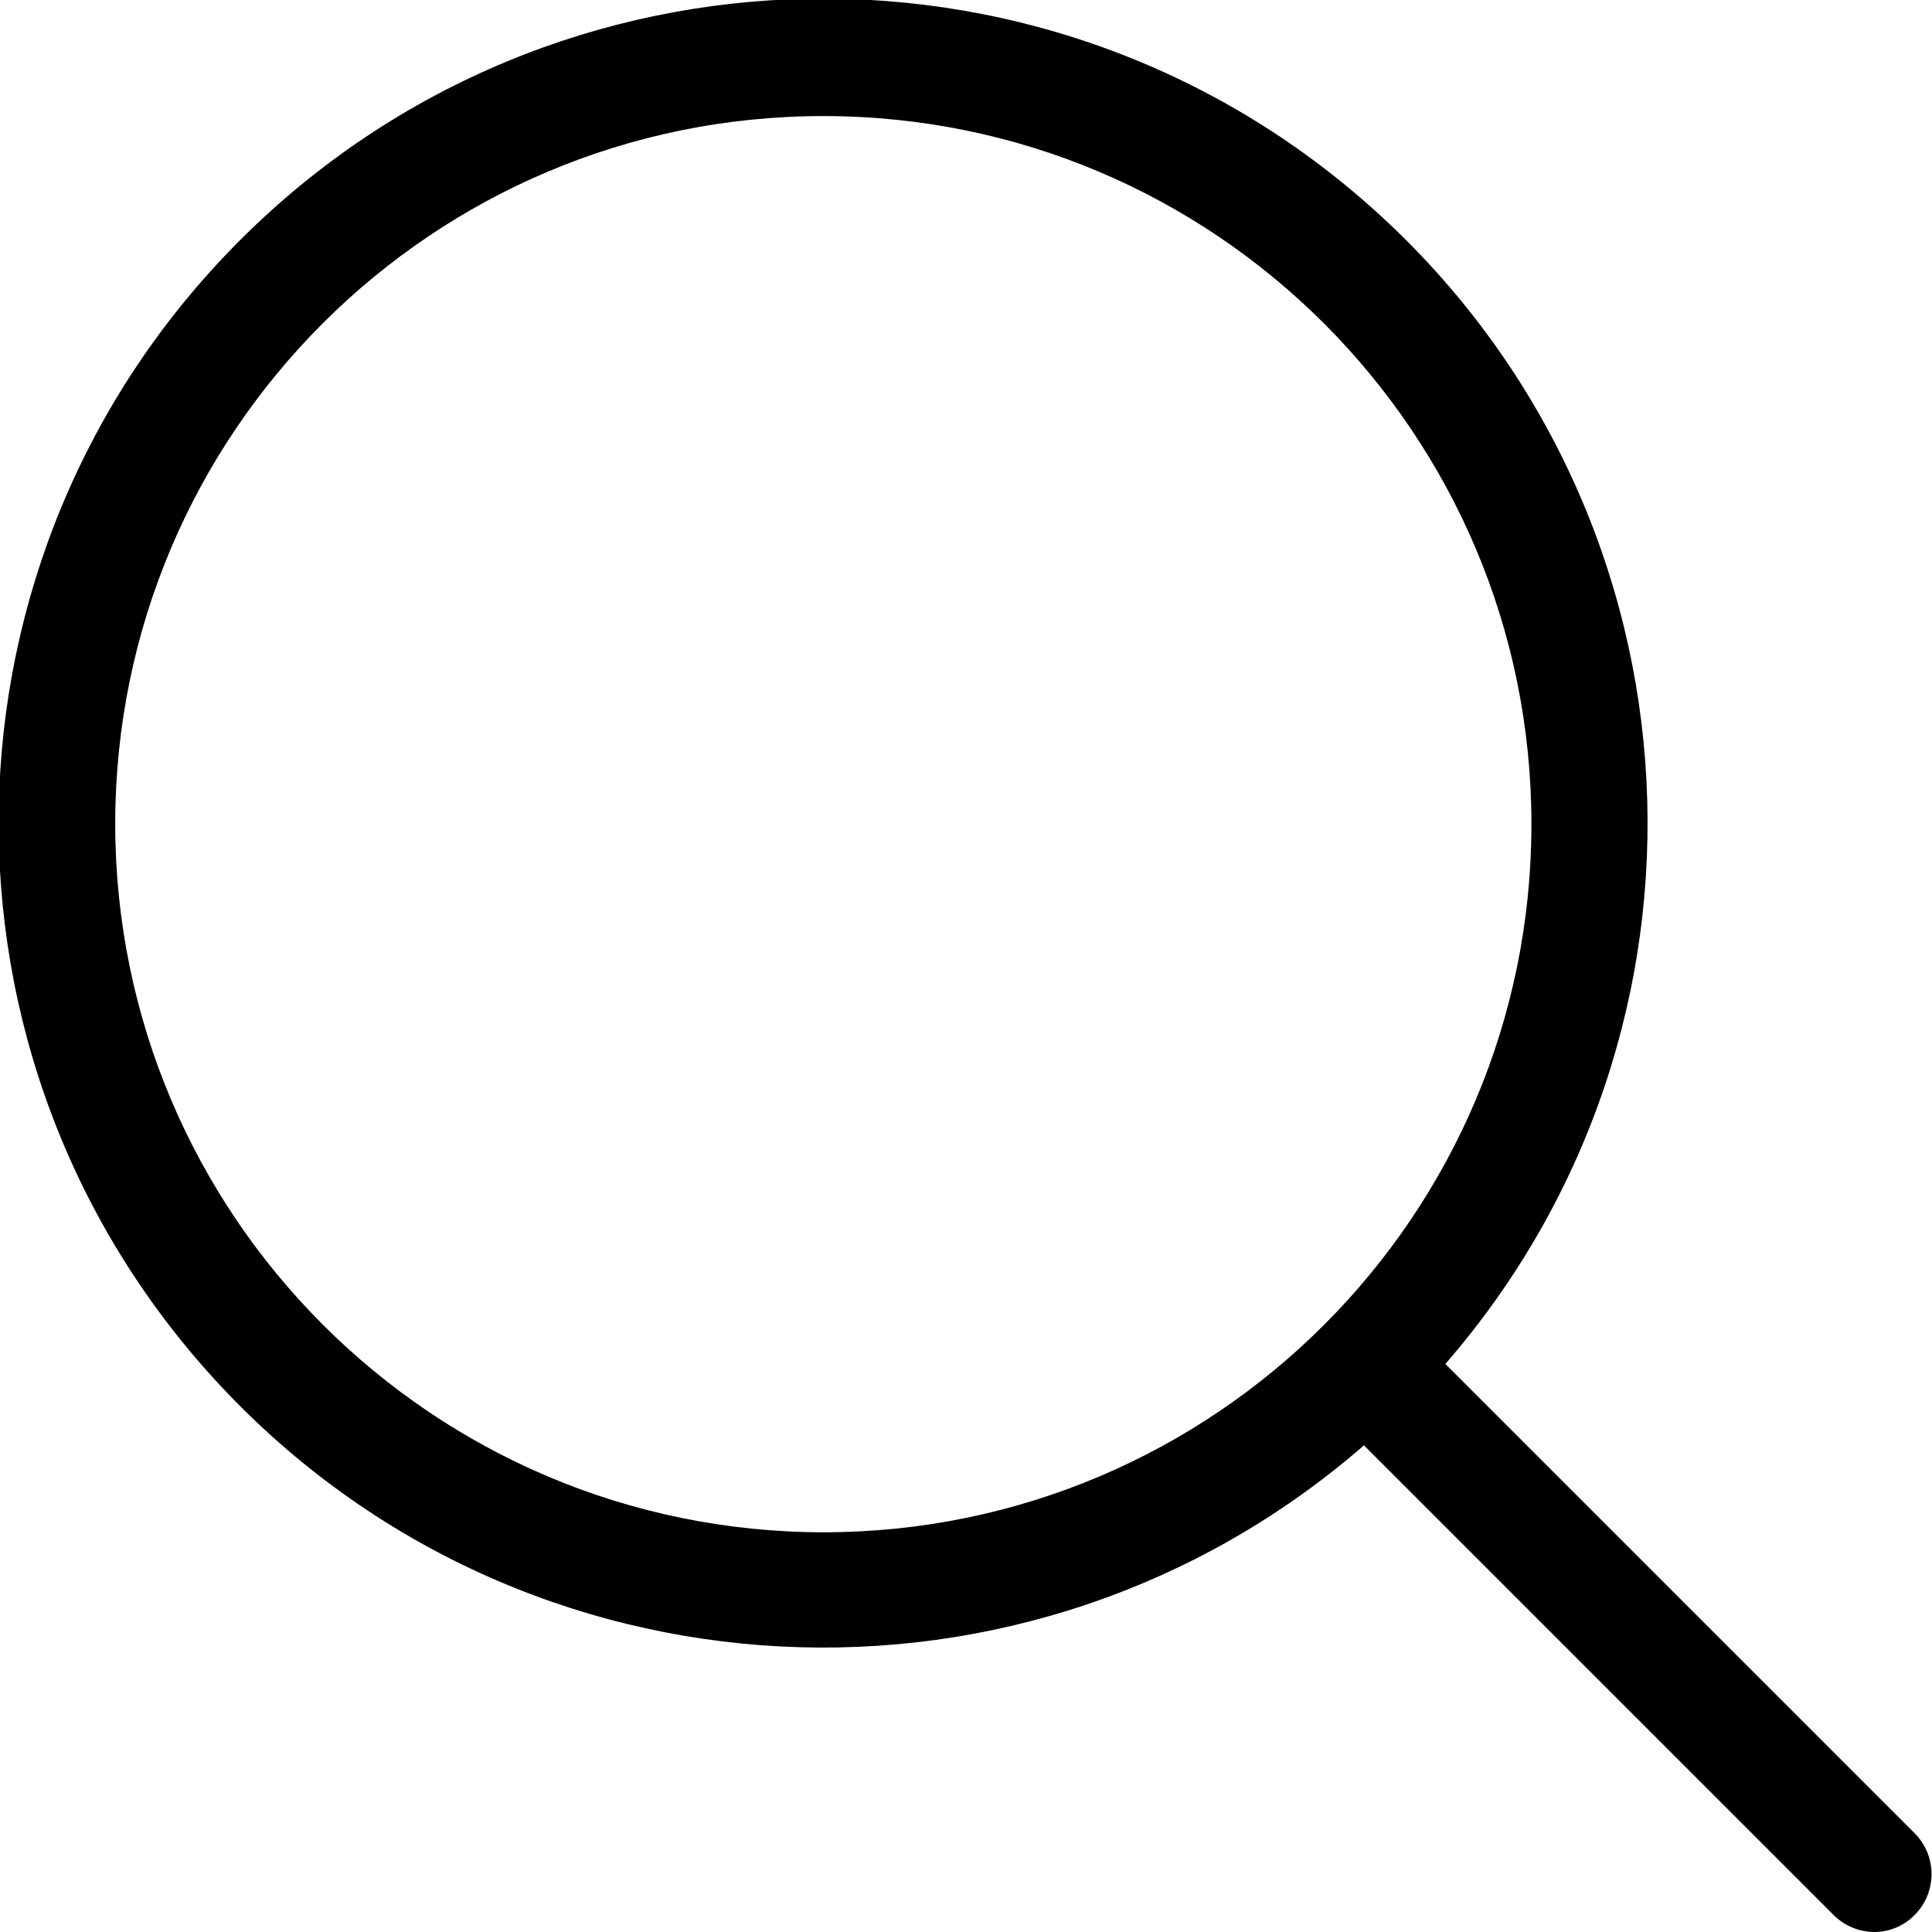
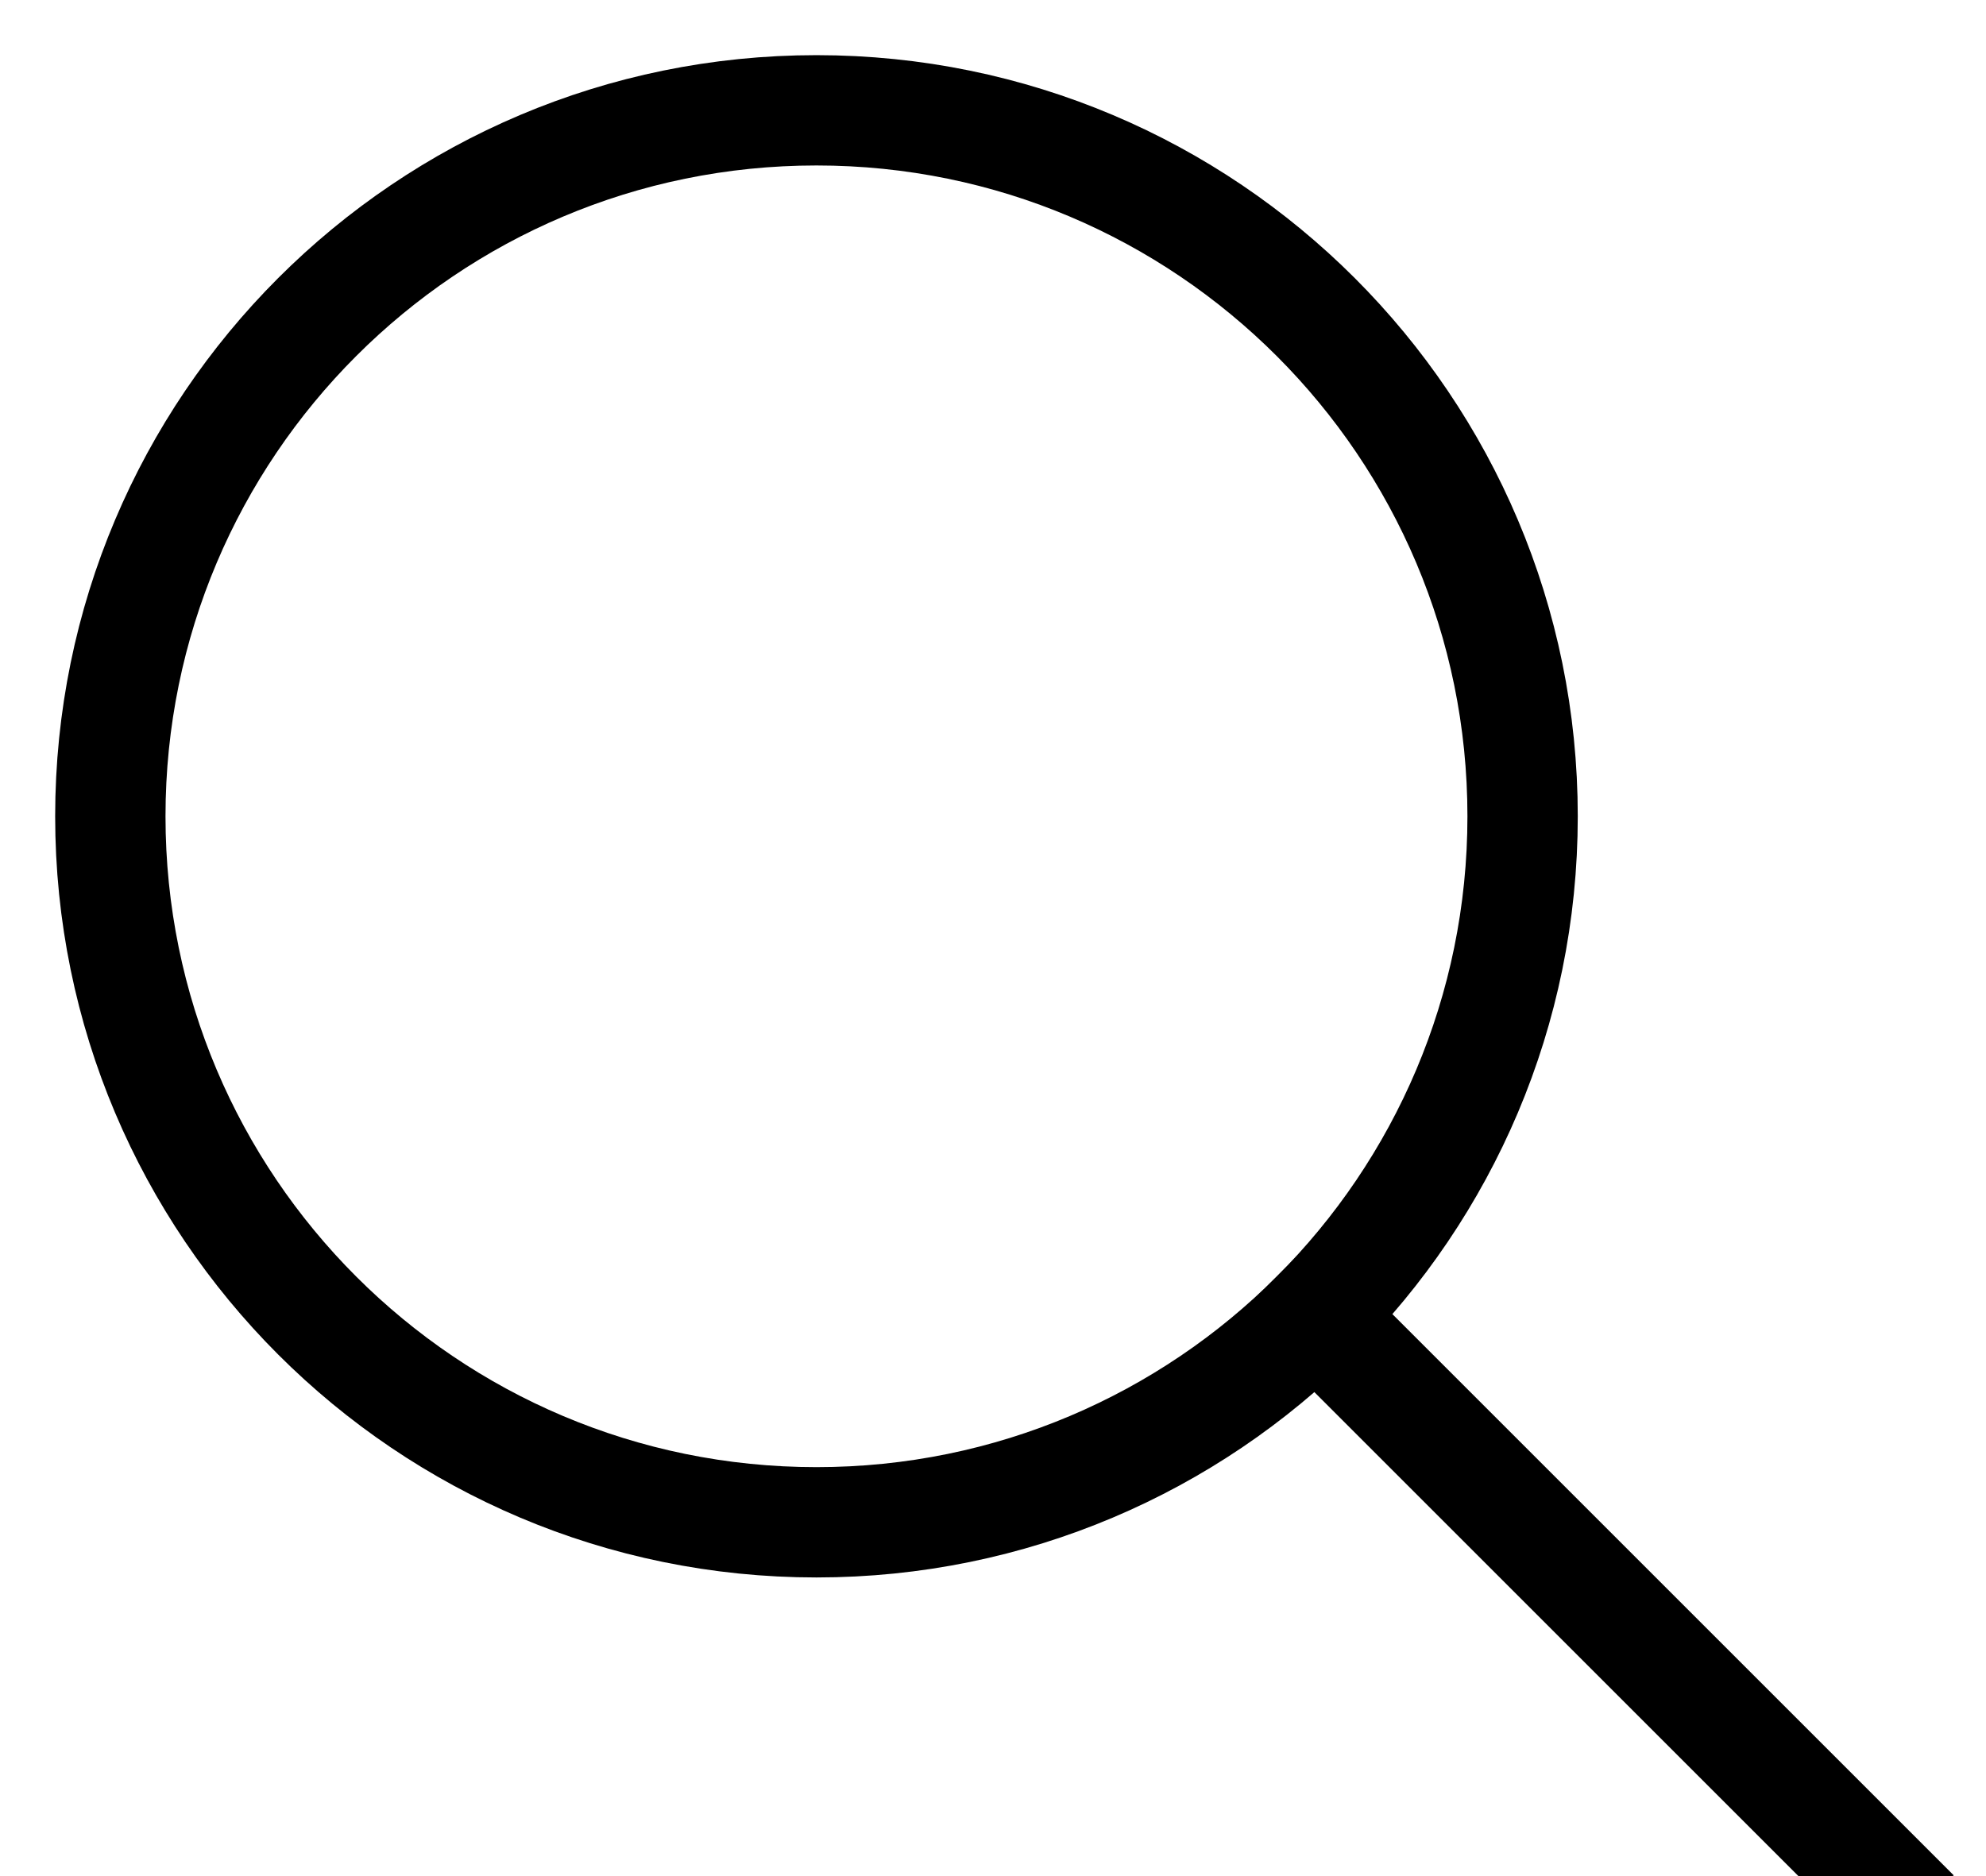
- <svg xmlns="http://www.w3.org/2000/svg" height="20.291" viewBox="0 0 20.286 20.291" width="20.286">
-   <path fill="currentColor" d="m20.161 19.256-4.931-4.931a8.659 8.659 0 1 0 -.855.855l4.931 4.931a.611.611 0 0 0 .427.18.593.593 0 0 0 .427-.18.608.608 0 0 0 .001-.855zm-18.901-10.604a7.437 7.437 0 1 1 7.44 7.441 7.445 7.445 0 0 1 -7.44-7.441z" transform="translate(-.05)" />
+ <svg role="presentation" viewBox="0 0 18 17">
+   <g transform="translate(1 1)" stroke="currentColor" fill="none" fill-rule="evenodd" stroke-linecap="square">
+     <path d="M16 16l-5.075-5.075" />
+     <circle cx="6.4" cy="6.4" r="6.4" />
+   </g>
</svg>
